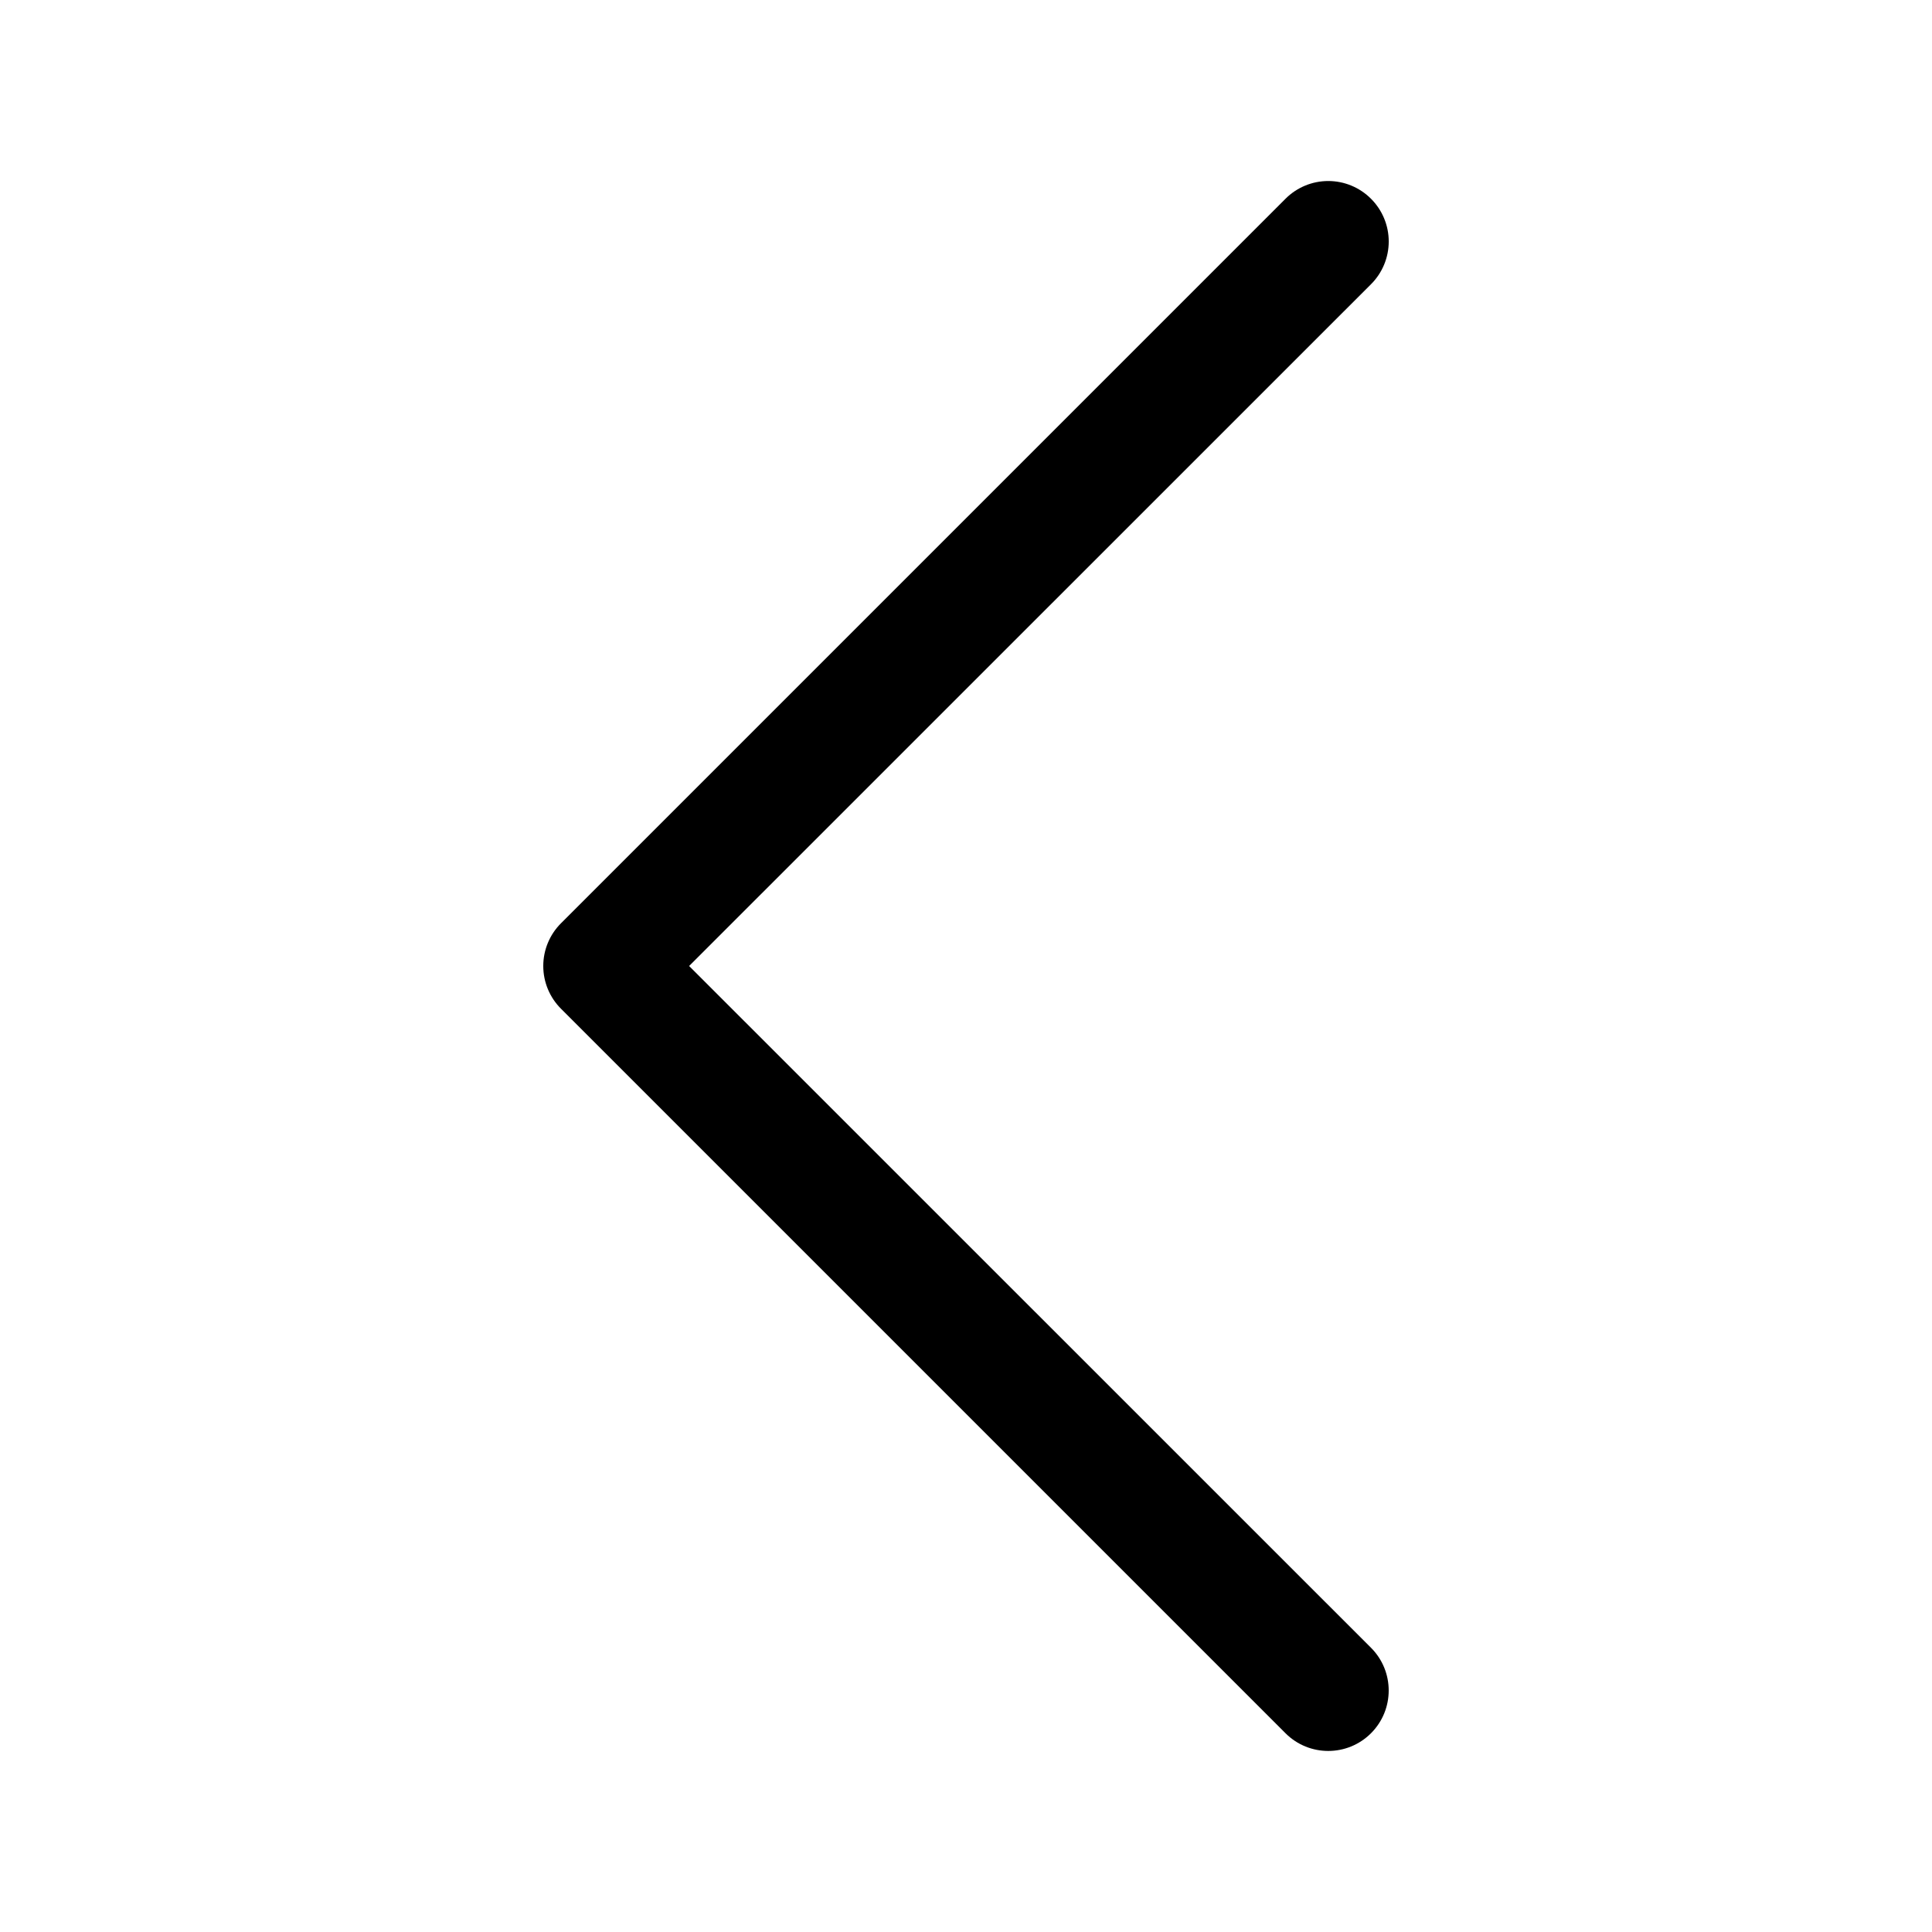
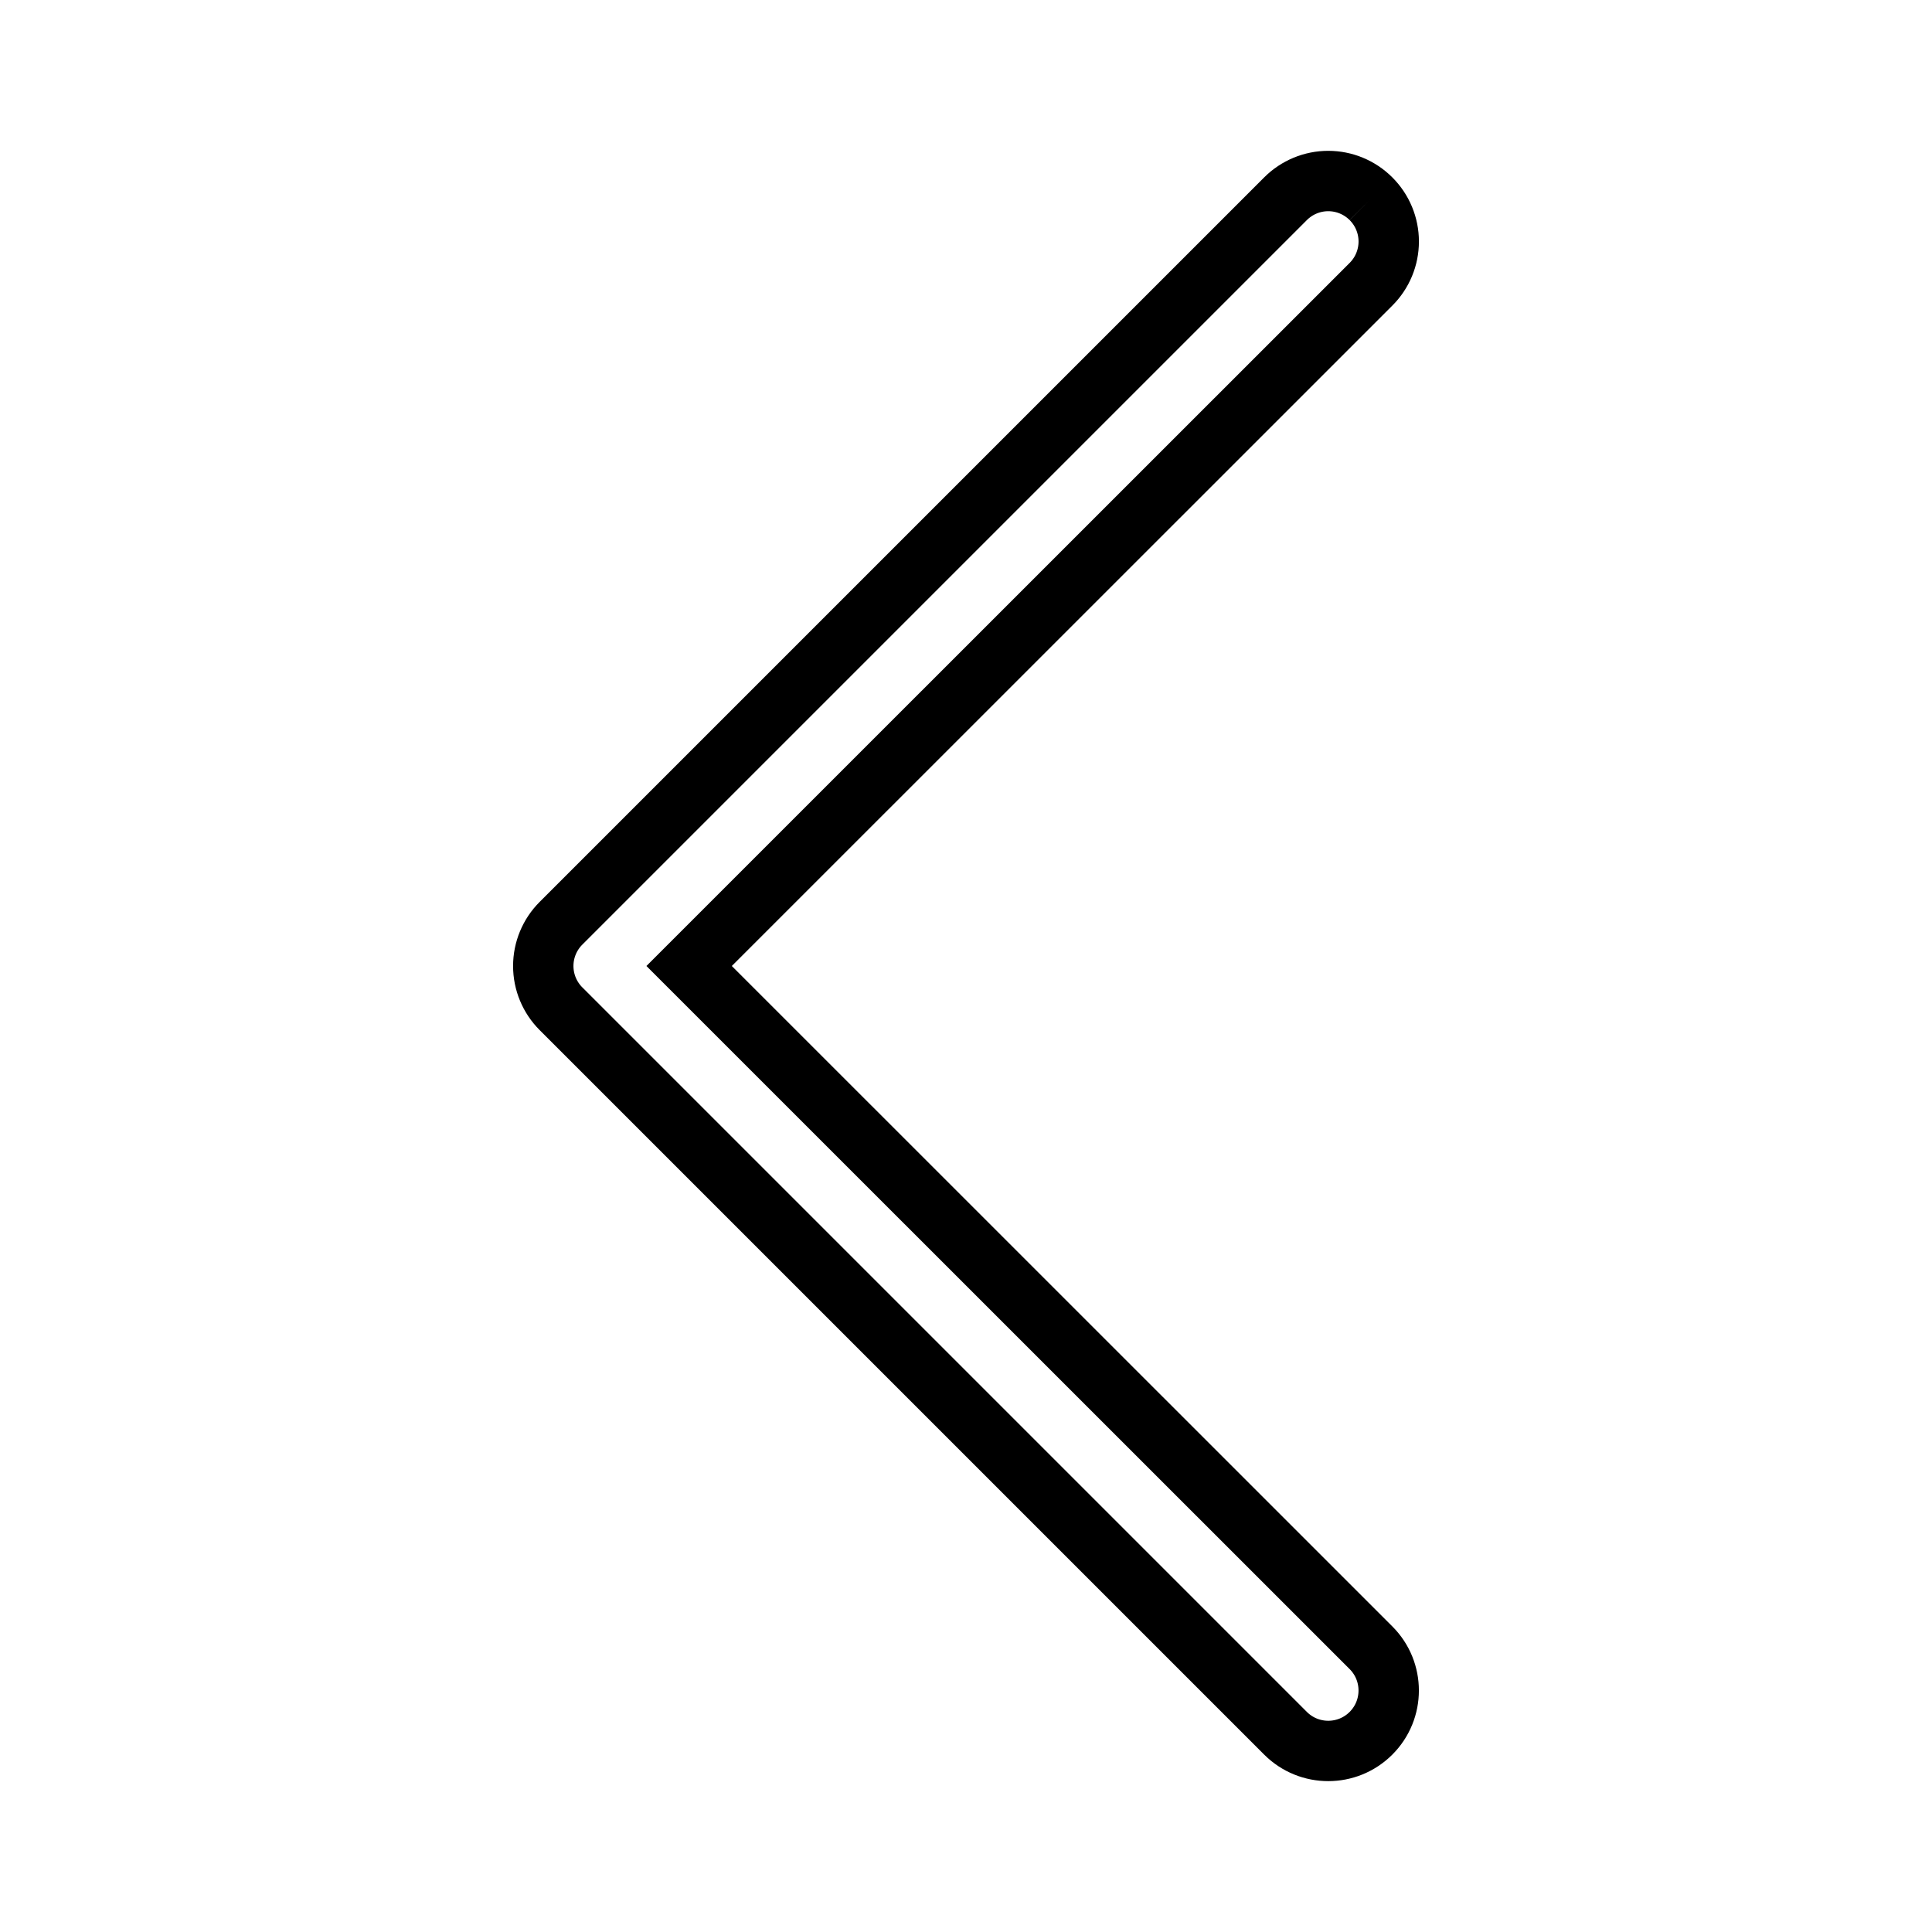
- <svg xmlns="http://www.w3.org/2000/svg" width="16" height="16" fill="currentColor" class="bi bi-chevron-left" viewBox="0 0 16 16">
+ <svg xmlns="http://www.w3.org/2000/svg" width="16" height="16" stroke="currentColor" stroke-width="0.5" fill="none" viewBox="0 0 16 16">
  <path fill-rule="evenodd" d="M11.354 1.646a.5.5 0 0 1 0 .708L5.707 8l5.647 5.646a.5.5 0 0 1-.708.708l-6-6a.5.5 0 0 1 0-.708l6-6a.5.5 0 0 1 .708 0" />
</svg>
